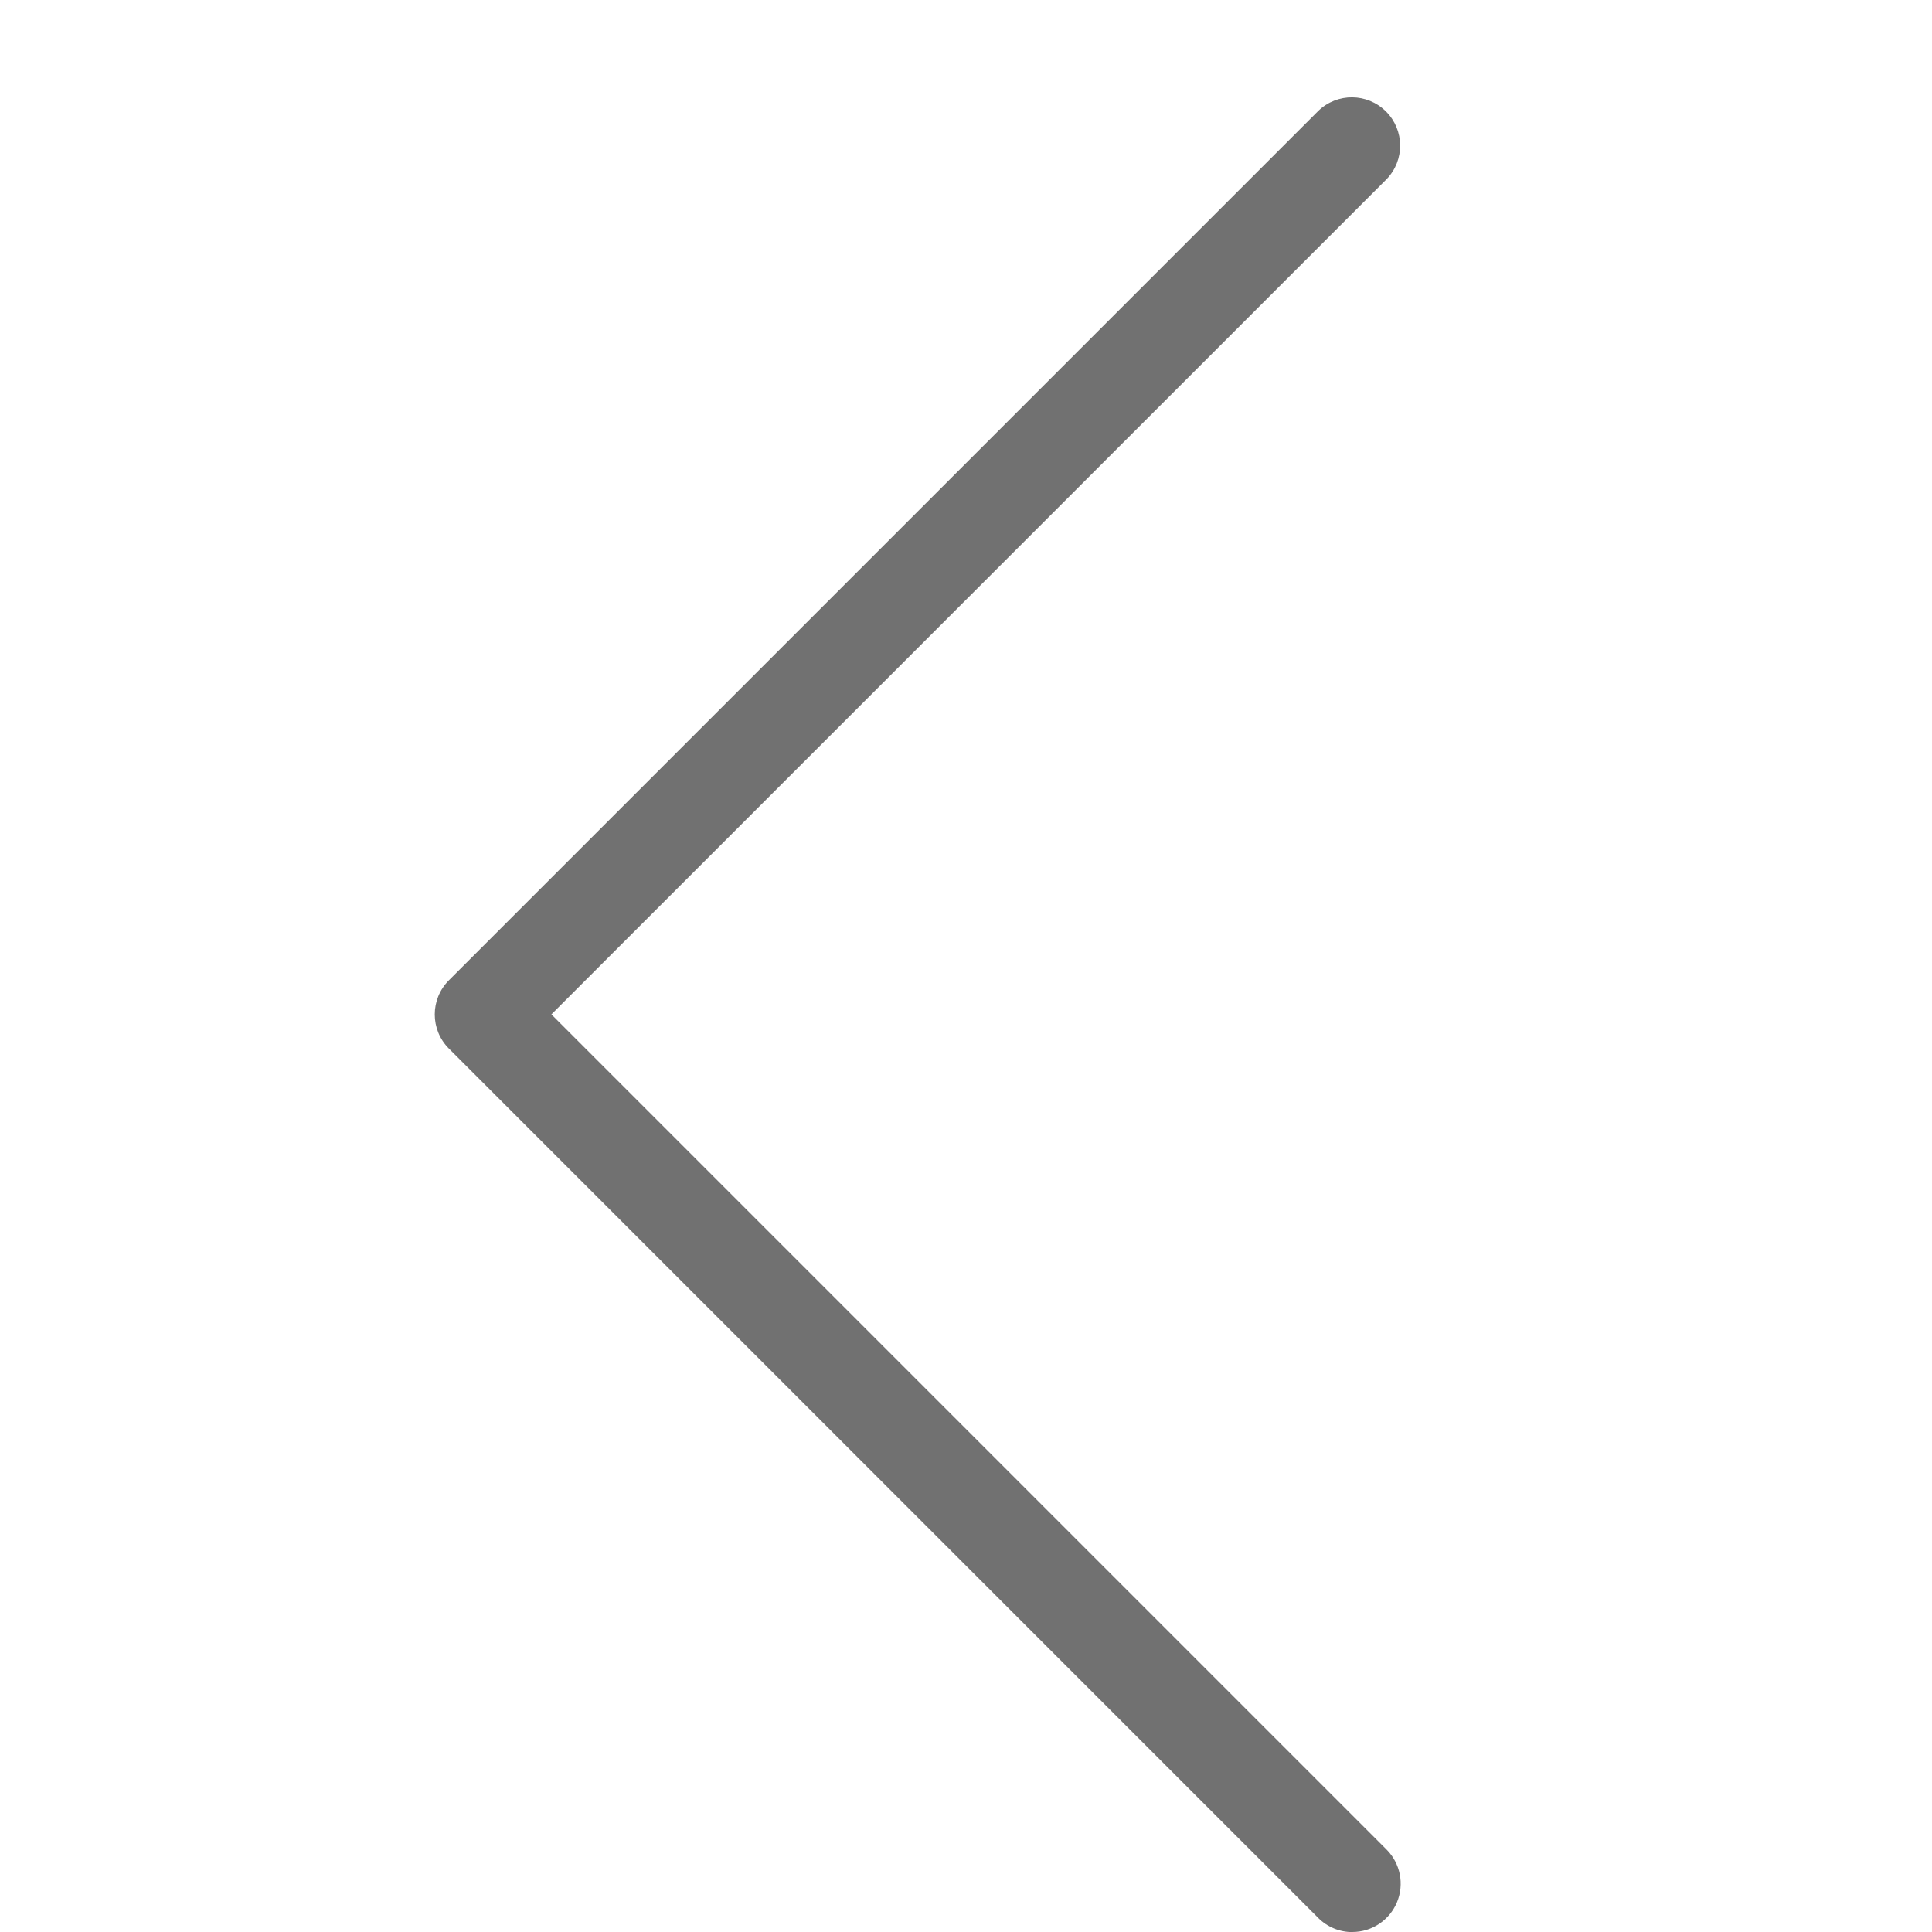
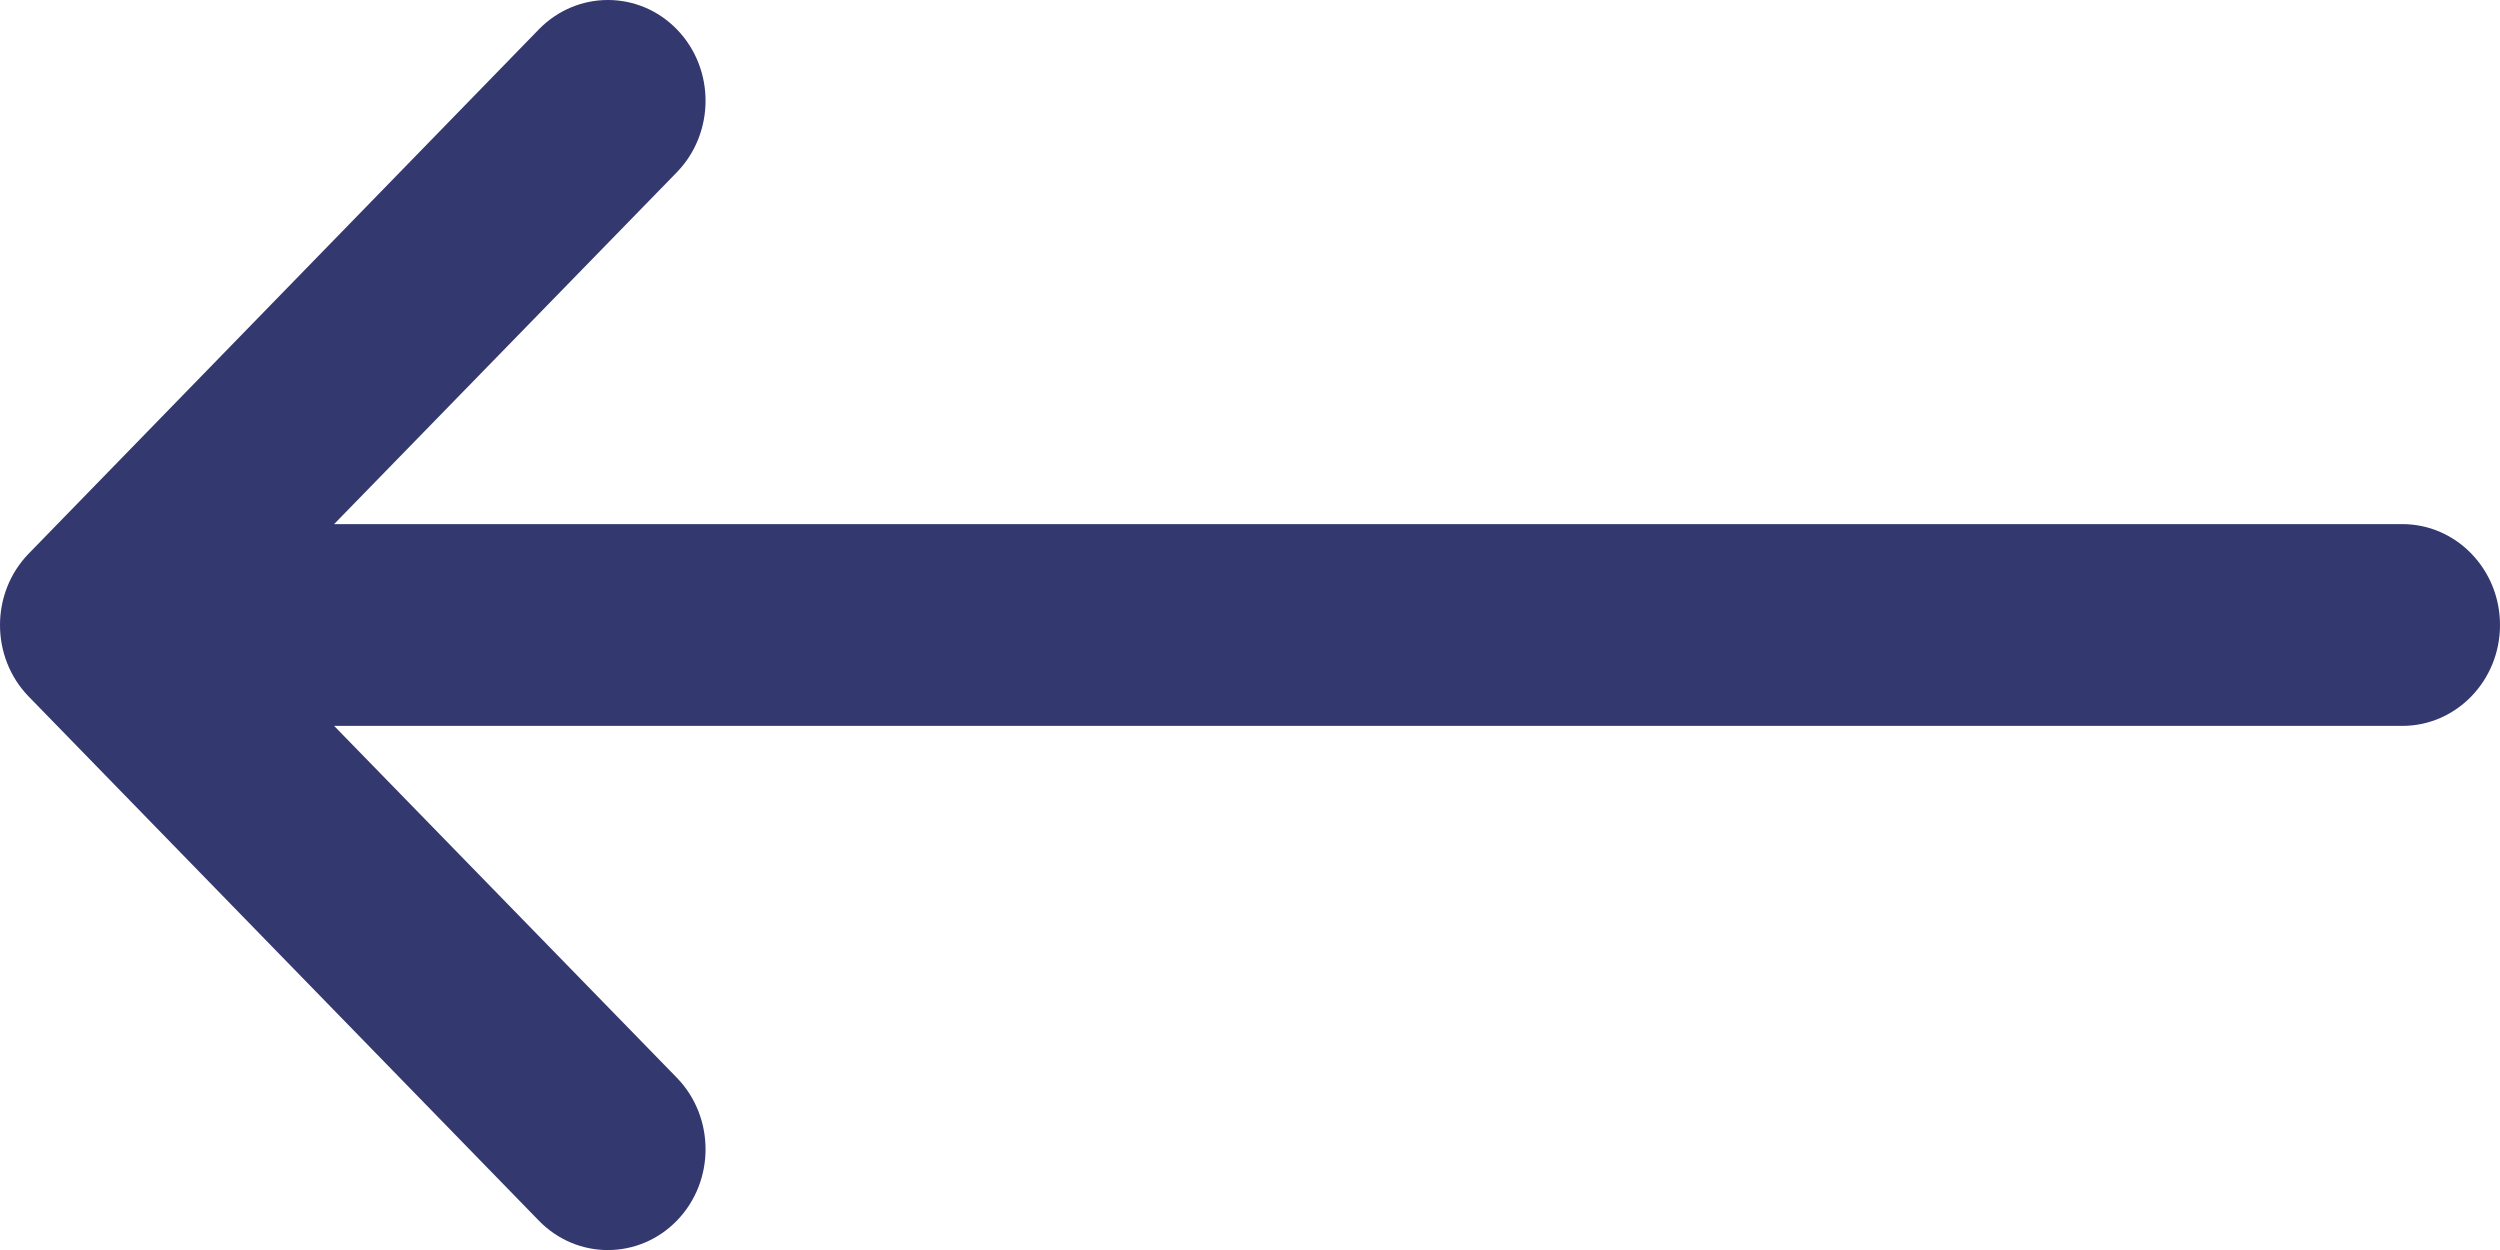
- <svg xmlns="http://www.w3.org/2000/svg" viewBox="0 0 20 20">
-   <path fill="#717171" d="M14 20a.5.5 0 00.354-.853l-8.646-8.646 8.646-8.646a.5.5 0 00-.707-.707l-9 9a.5.5 0 000 .707l9 9a.498.498 0 00.354.146z" />
+ <svg xmlns="http://www.w3.org/2000/svg" width="14" height="7" viewBox="0 0 14 7" fill="none">
+   <path d="M0.16 3.9C0.16 3.899 0.16 3.9 0.16 3.9L3.018 6.836C3.232 7.056 3.579 7.055 3.792 6.834C4.005 6.613 4.004 6.255 3.79 6.035L1.871 4.065L13.453 4.065C13.755 4.065 14 3.812 14 3.5C14 3.188 13.755 2.935 13.453 2.935L1.871 2.935L3.79 0.965C4.004 0.745 4.005 0.387 3.792 0.166C3.579 -0.055 3.232 -0.055 3.018 0.164L0.161 3.1C0.161 3.1 0.16 3.1 0.161 3.1C-0.054 3.321 -0.053 3.68 0.16 3.9Z" fill="#33386F" />
</svg>
